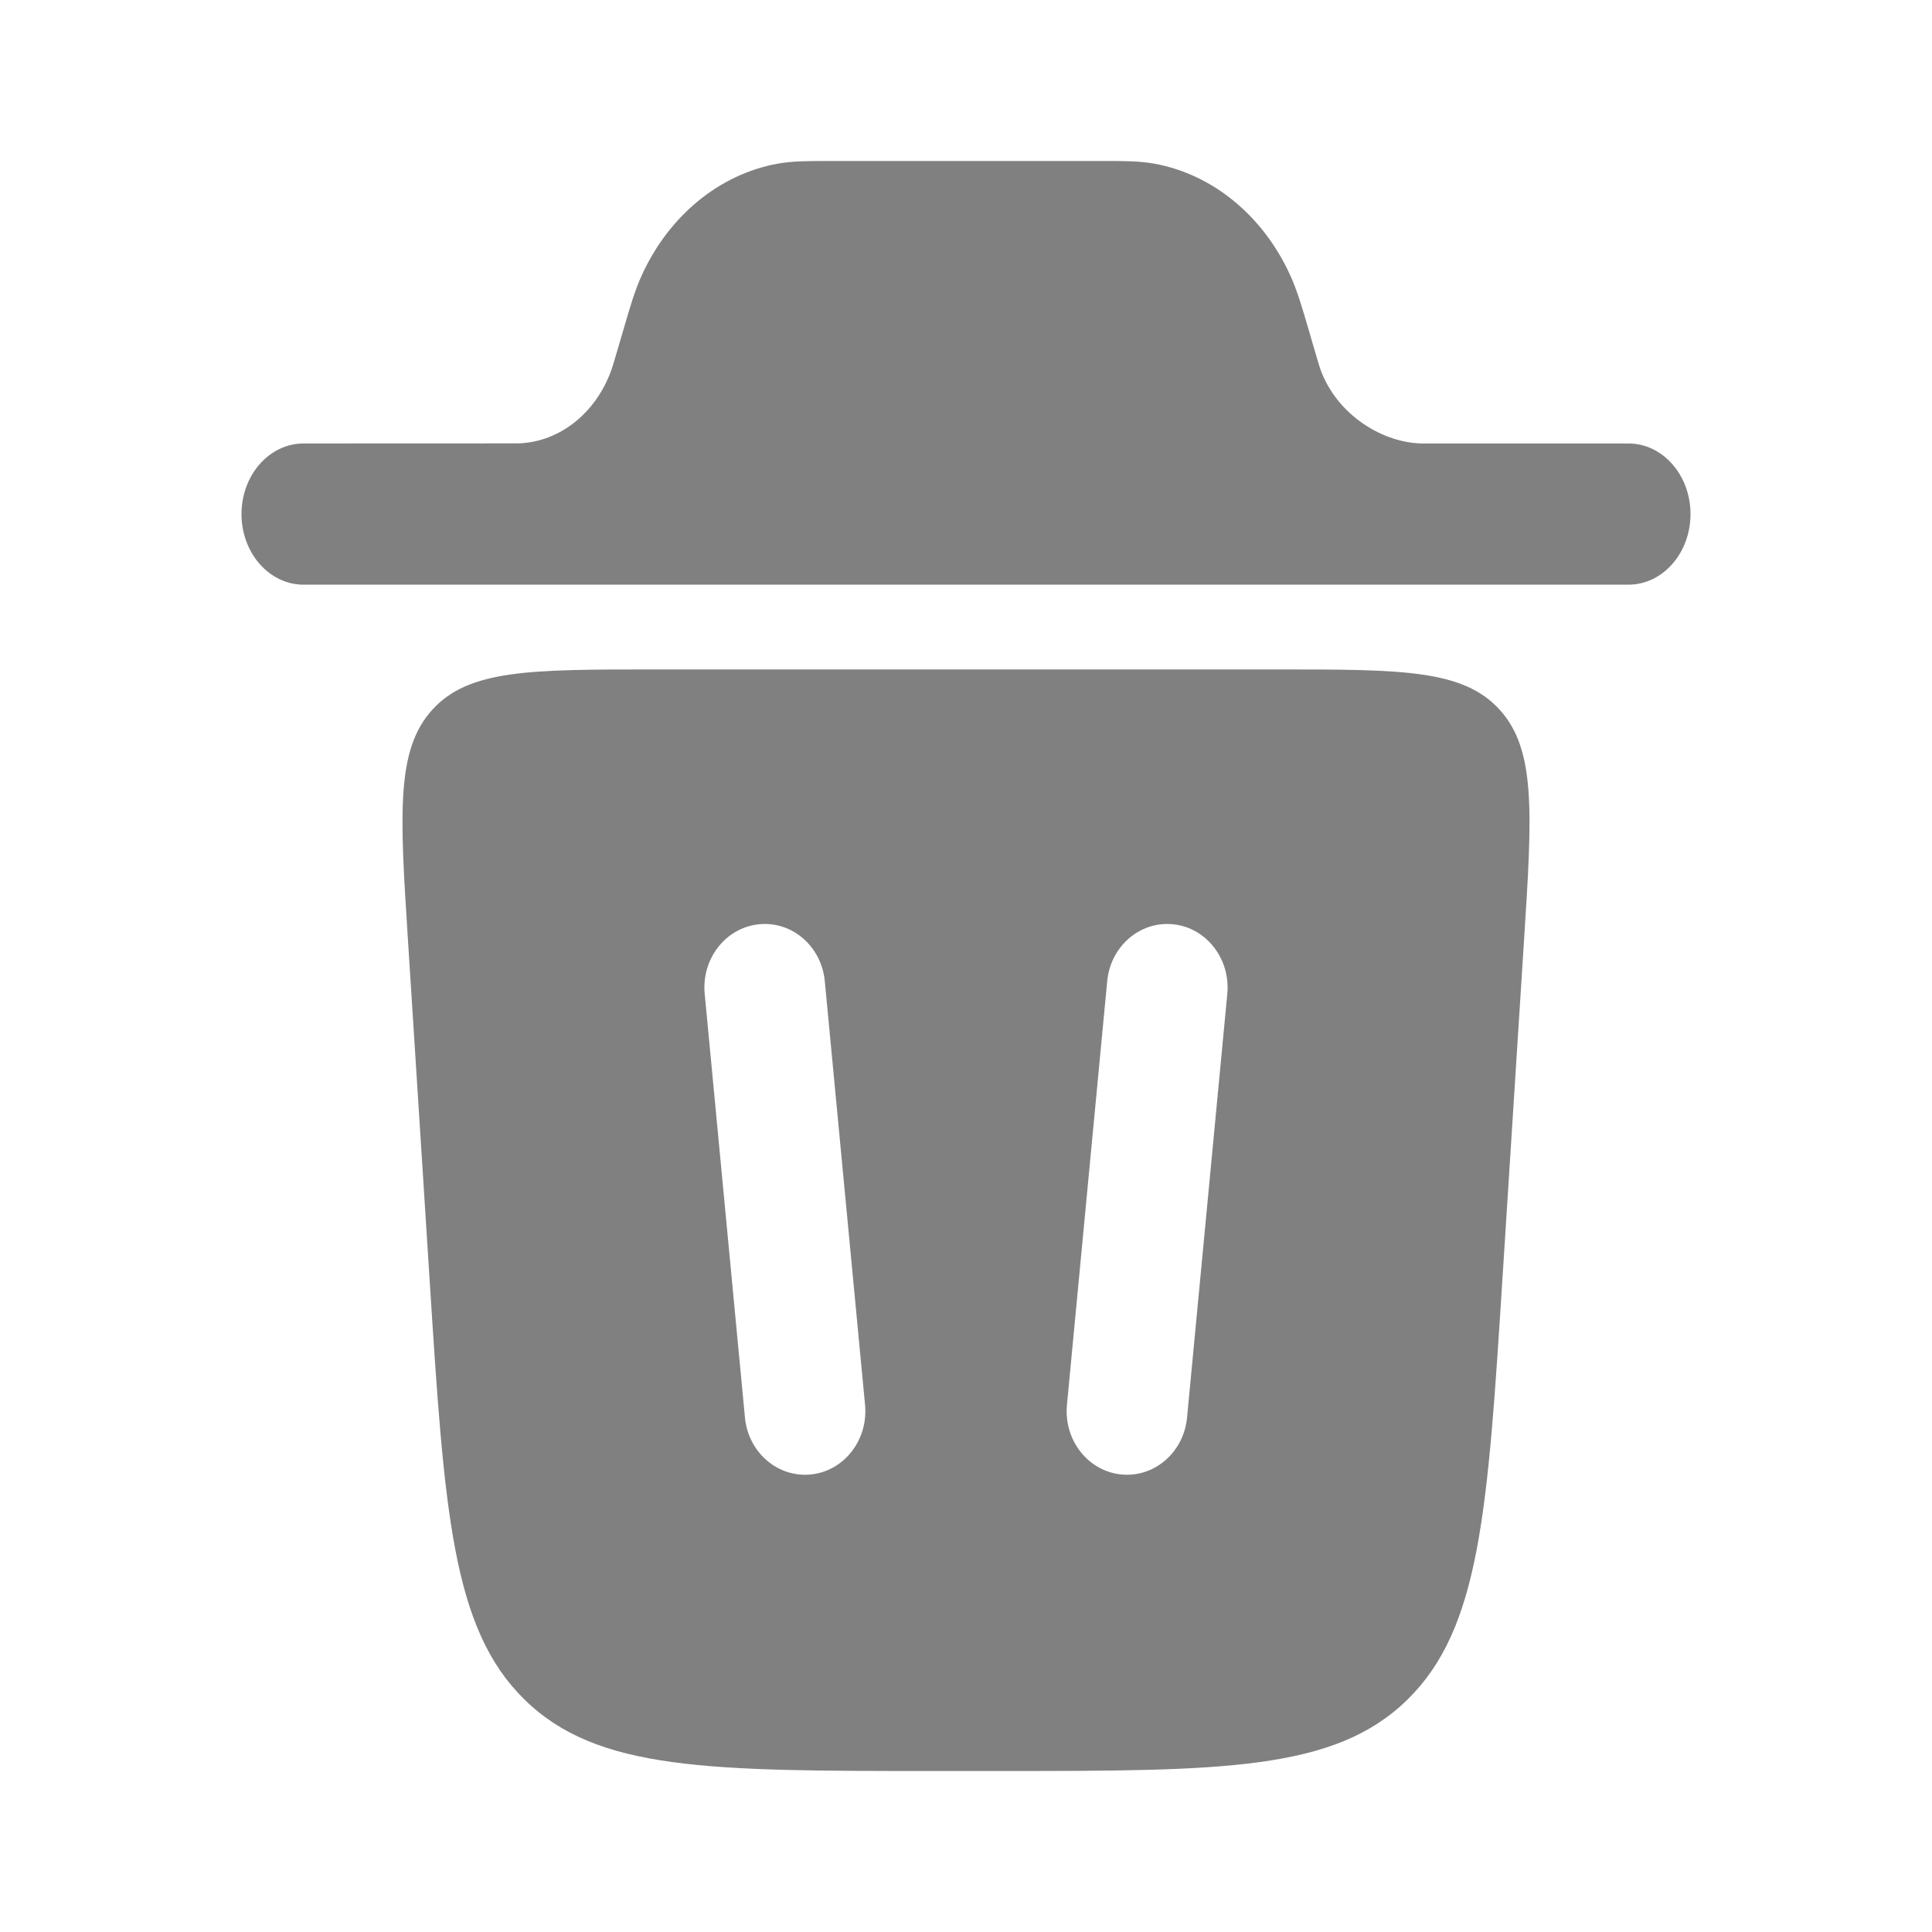
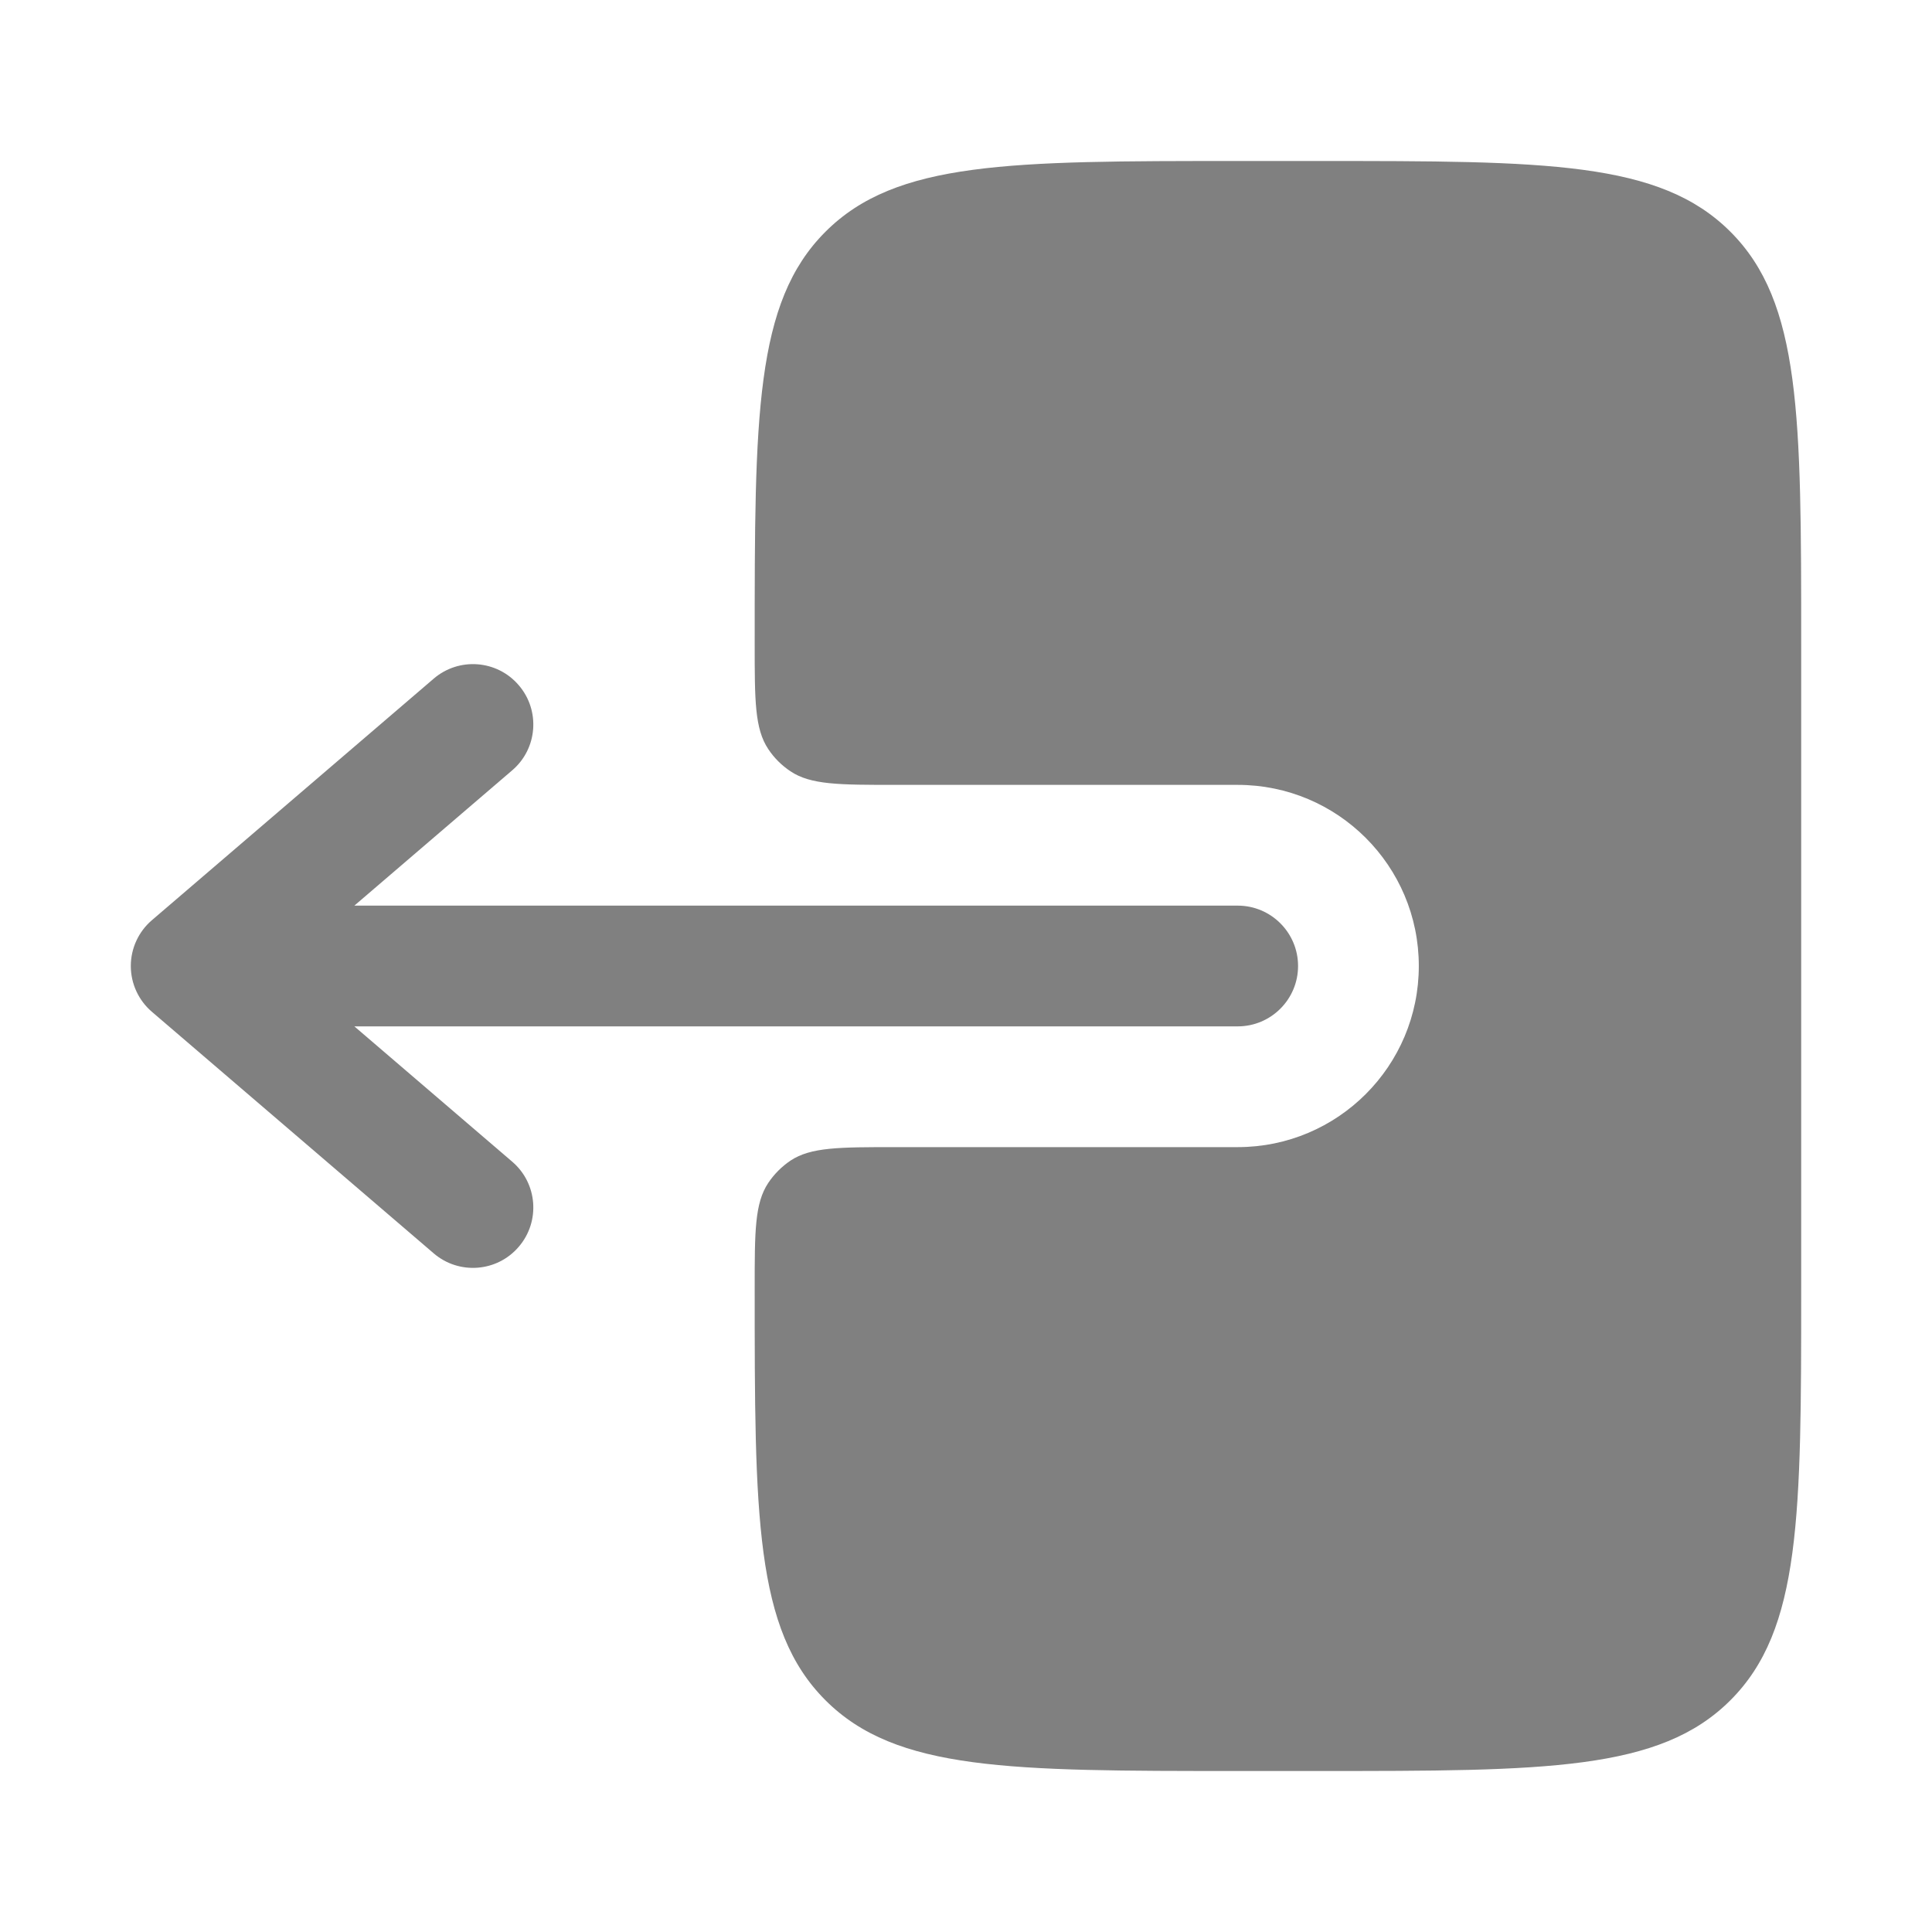
- <svg xmlns="http://www.w3.org/2000/svg" width="30" height="30" viewBox="0 0 24 24" fill="none">
+ <svg xmlns="http://www.w3.org/2000/svg" height="30" width="30" viewBox="0 0 24 24" fill="none">
  <g id="SVGRepo_bgCarrier" stroke-width="0" />
  <g id="SVGRepo_tracerCarrier" stroke-linecap="round" stroke-linejoin="round" />
  <g id="SVGRepo_iconCarrier">
-     <path d="M3 6.386C3 5.902 3.345 5.509 3.771 5.509L6.436 5.508C6.965 5.493 7.432 5.11 7.612 4.544C7.617 4.529 7.622 4.511 7.642 4.444L7.757 4.053C7.827 3.812 7.888 3.603 7.974 3.416C8.312 2.677 8.938 2.164 9.661 2.033C9.845 2 10.039 2 10.261 2H13.739C13.962 2 14.156 2 14.339 2.033C15.062 2.164 15.688 2.677 16.026 3.416C16.112 3.603 16.173 3.812 16.244 4.053L16.358 4.444C16.378 4.511 16.383 4.529 16.388 4.544C16.568 5.11 17.128 5.494 17.657 5.509H20.229C20.655 5.509 21 5.902 21 6.386C21 6.87 20.655 7.263 20.229 7.263H3.771C3.345 7.263 3 6.87 3 6.386Z" fill="#808080" />
-     <path fill-rule="evenodd" clip-rule="evenodd" d="M11.596 22H12.404C15.187 22 16.578 22 17.483 21.114C18.388 20.228 18.48 18.775 18.665 15.869L18.932 11.681C19.033 10.104 19.083 9.315 18.629 8.816C18.175 8.316 17.409 8.316 15.876 8.316H8.124C6.591 8.316 5.825 8.316 5.371 8.816C4.917 9.315 4.967 10.104 5.068 11.681L5.335 15.869C5.52 18.775 5.612 20.228 6.517 21.114C7.422 22 8.813 22 11.596 22ZM10.246 12.189C10.205 11.755 9.838 11.438 9.425 11.482C9.013 11.525 8.713 11.912 8.754 12.346L9.254 17.609C9.295 18.043 9.662 18.359 10.075 18.316C10.487 18.273 10.787 17.886 10.746 17.452L10.246 12.189ZM14.575 11.482C14.987 11.525 15.287 11.912 15.246 12.346L14.746 17.609C14.705 18.043 14.338 18.359 13.925 18.316C13.513 18.273 13.213 17.886 13.254 17.452L13.754 12.189C13.795 11.755 14.162 11.438 14.575 11.482Z" fill="#808080" />
+     <path fill-rule="evenodd" clip-rule="evenodd" d="M16.125 12C16.125 11.586 15.789 11.25 15.375 11.25L4.402 11.25L6.363 9.569C6.678 9.3 6.714 8.826 6.444 8.512C6.175 8.197 5.701 8.161 5.387 8.431L1.887 11.431C1.721 11.573 1.625 11.781 1.625 12C1.625 12.219 1.721 12.427 1.887 12.569L5.387 15.569C5.701 15.839 6.175 15.803 6.444 15.488C6.714 15.174 6.678 14.7 6.363 14.431L4.402 12.75L15.375 12.75C15.789 12.75 16.125 12.414 16.125 12Z" fill="#808080" />
+     <path d="M9.375 8C9.375 8.702 9.375 9.053 9.544 9.306C9.616 9.415 9.71 9.508 9.819 9.581C10.072 9.75 10.423 9.75 11.125 9.75L15.375 9.75C16.618 9.75 17.625 10.757 17.625 12C17.625 13.243 16.618 14.25 15.375 14.25L11.125 14.25C10.423 14.25 10.072 14.25 9.819 14.418C9.71 14.492 9.617 14.585 9.544 14.694C9.375 14.947 9.375 15.298 9.375 16C9.375 18.828 9.375 20.243 10.254 21.121C11.132 22 12.546 22 15.375 22L16.375 22C19.203 22 20.617 22 21.496 21.121C22.375 20.243 22.375 18.828 22.375 16L22.375 8C22.375 5.172 22.375 3.757 21.496 2.879C20.617 2 19.203 2 16.375 2L15.375 2C12.546 2 11.132 2 10.254 2.879C9.375 3.757 9.375 5.172 9.375 8Z" fill="#808080" />
  </g>
</svg>
